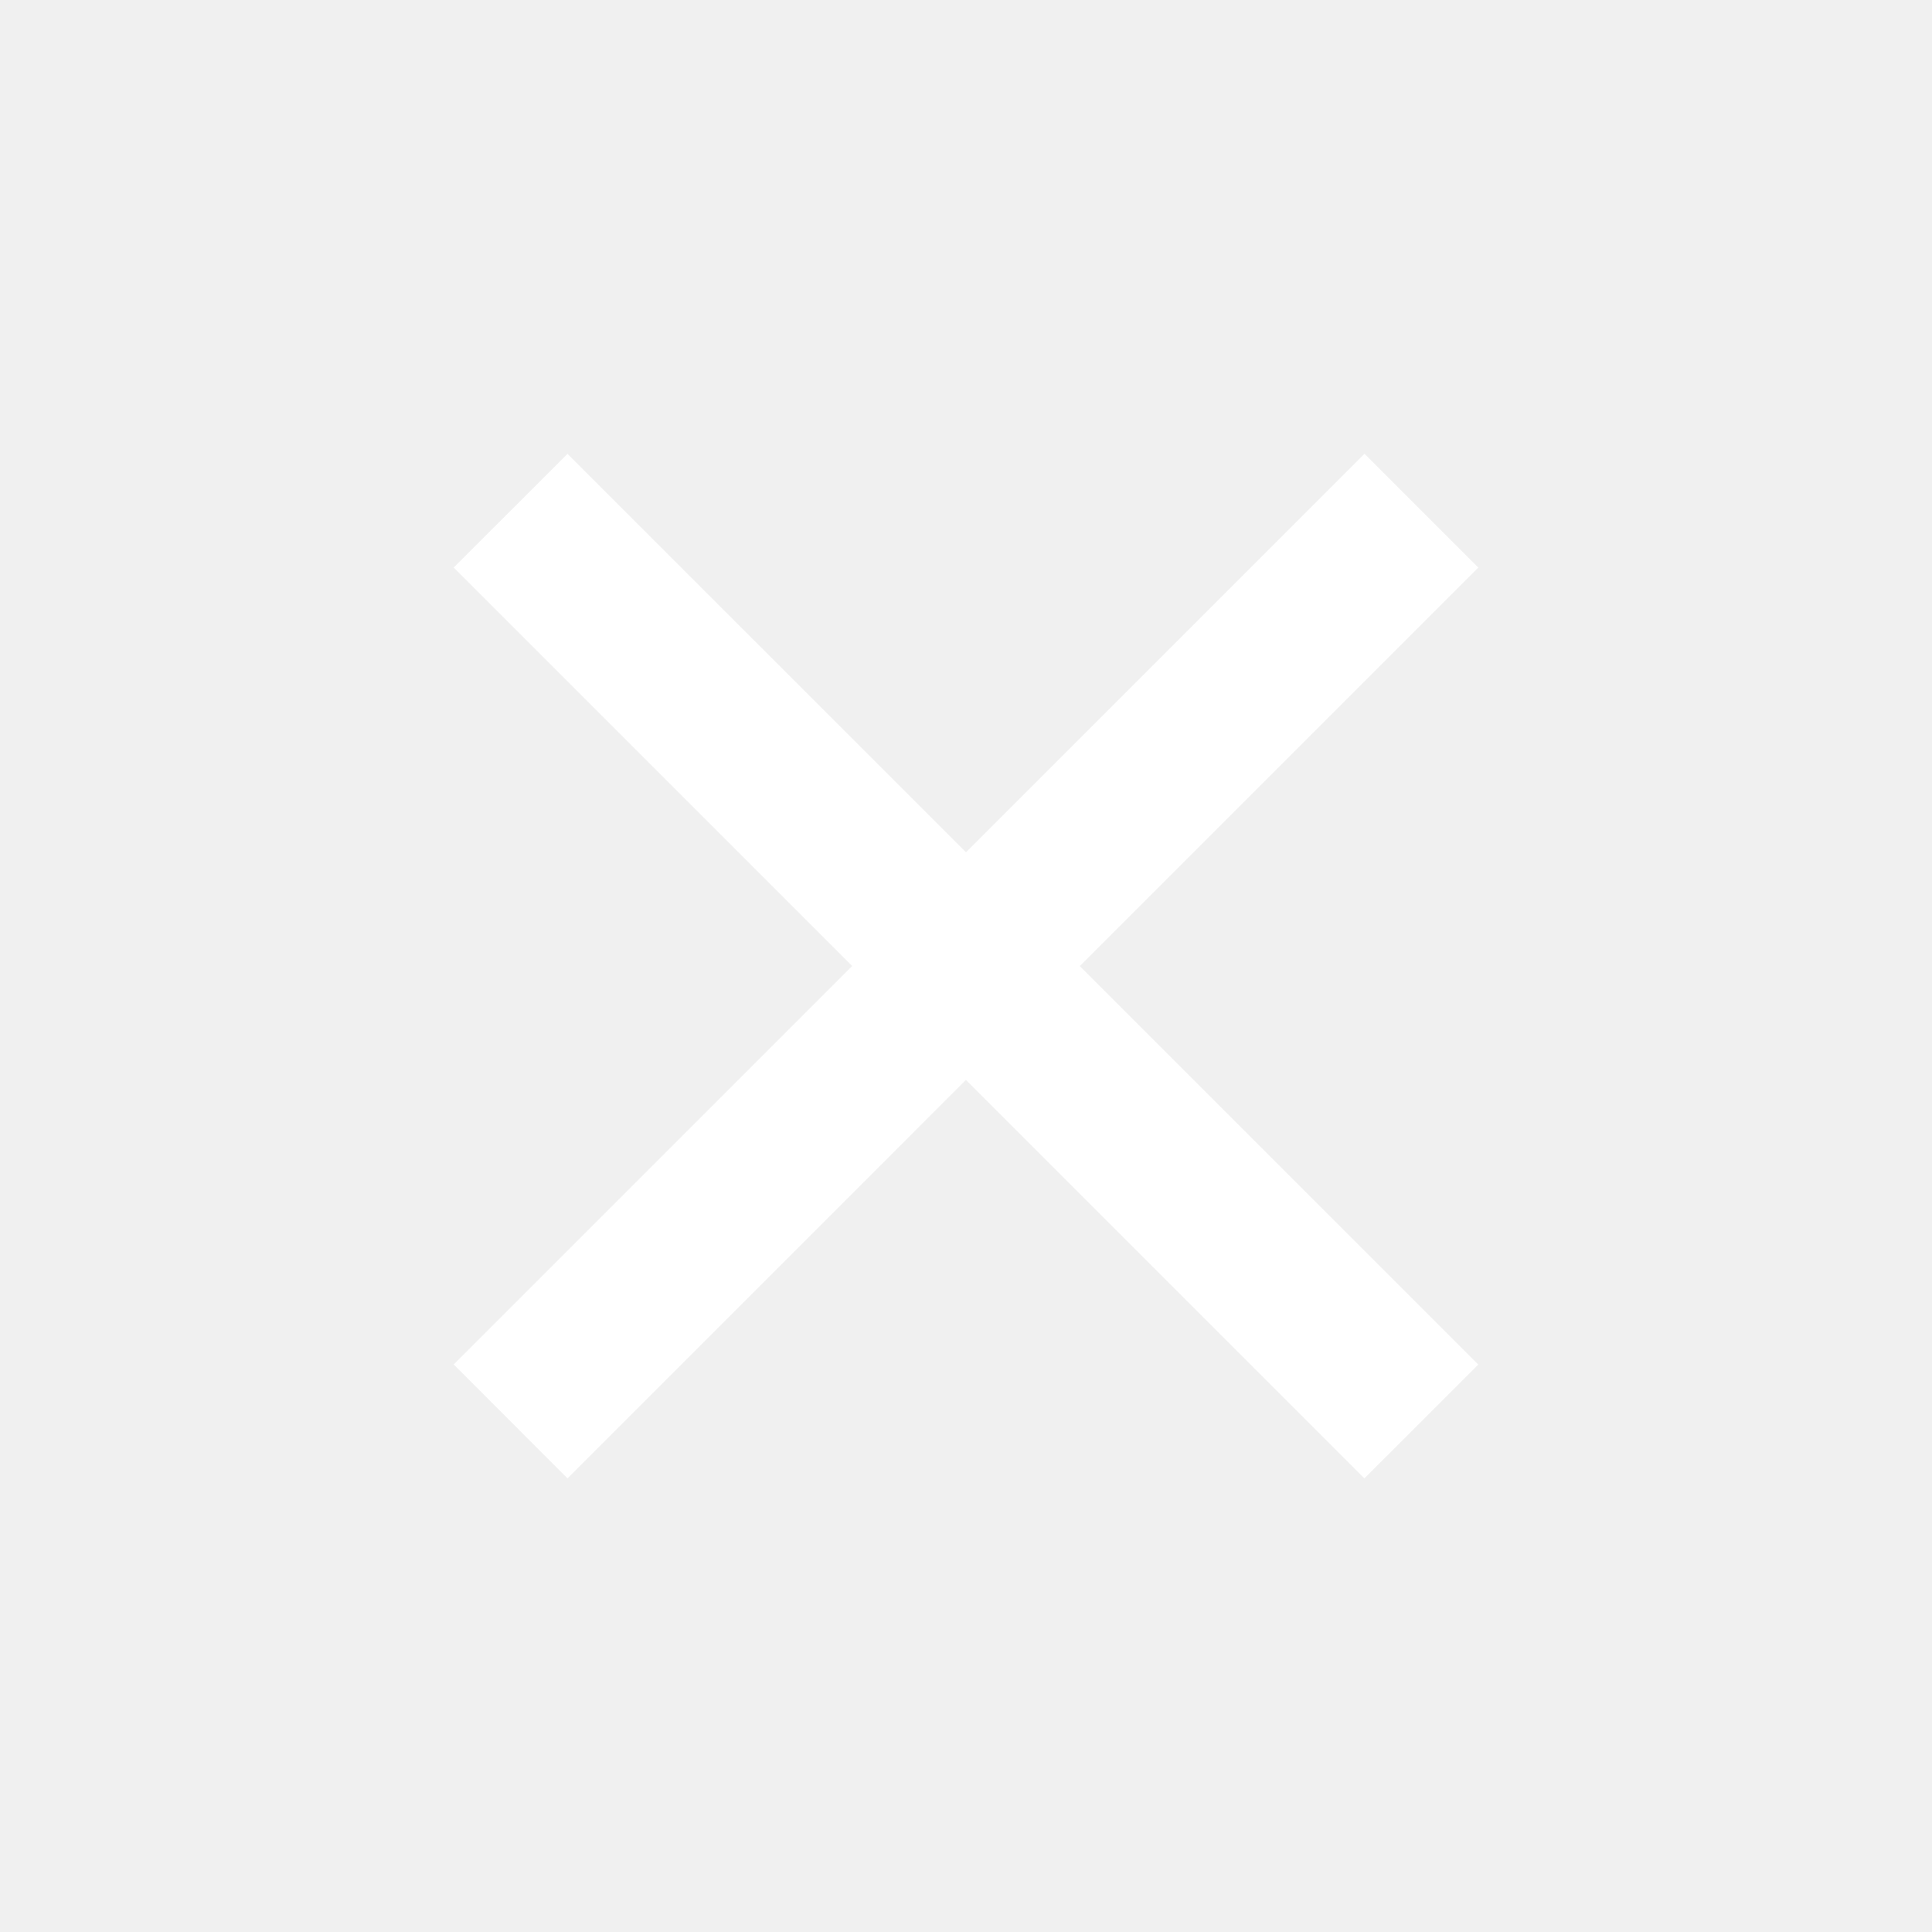
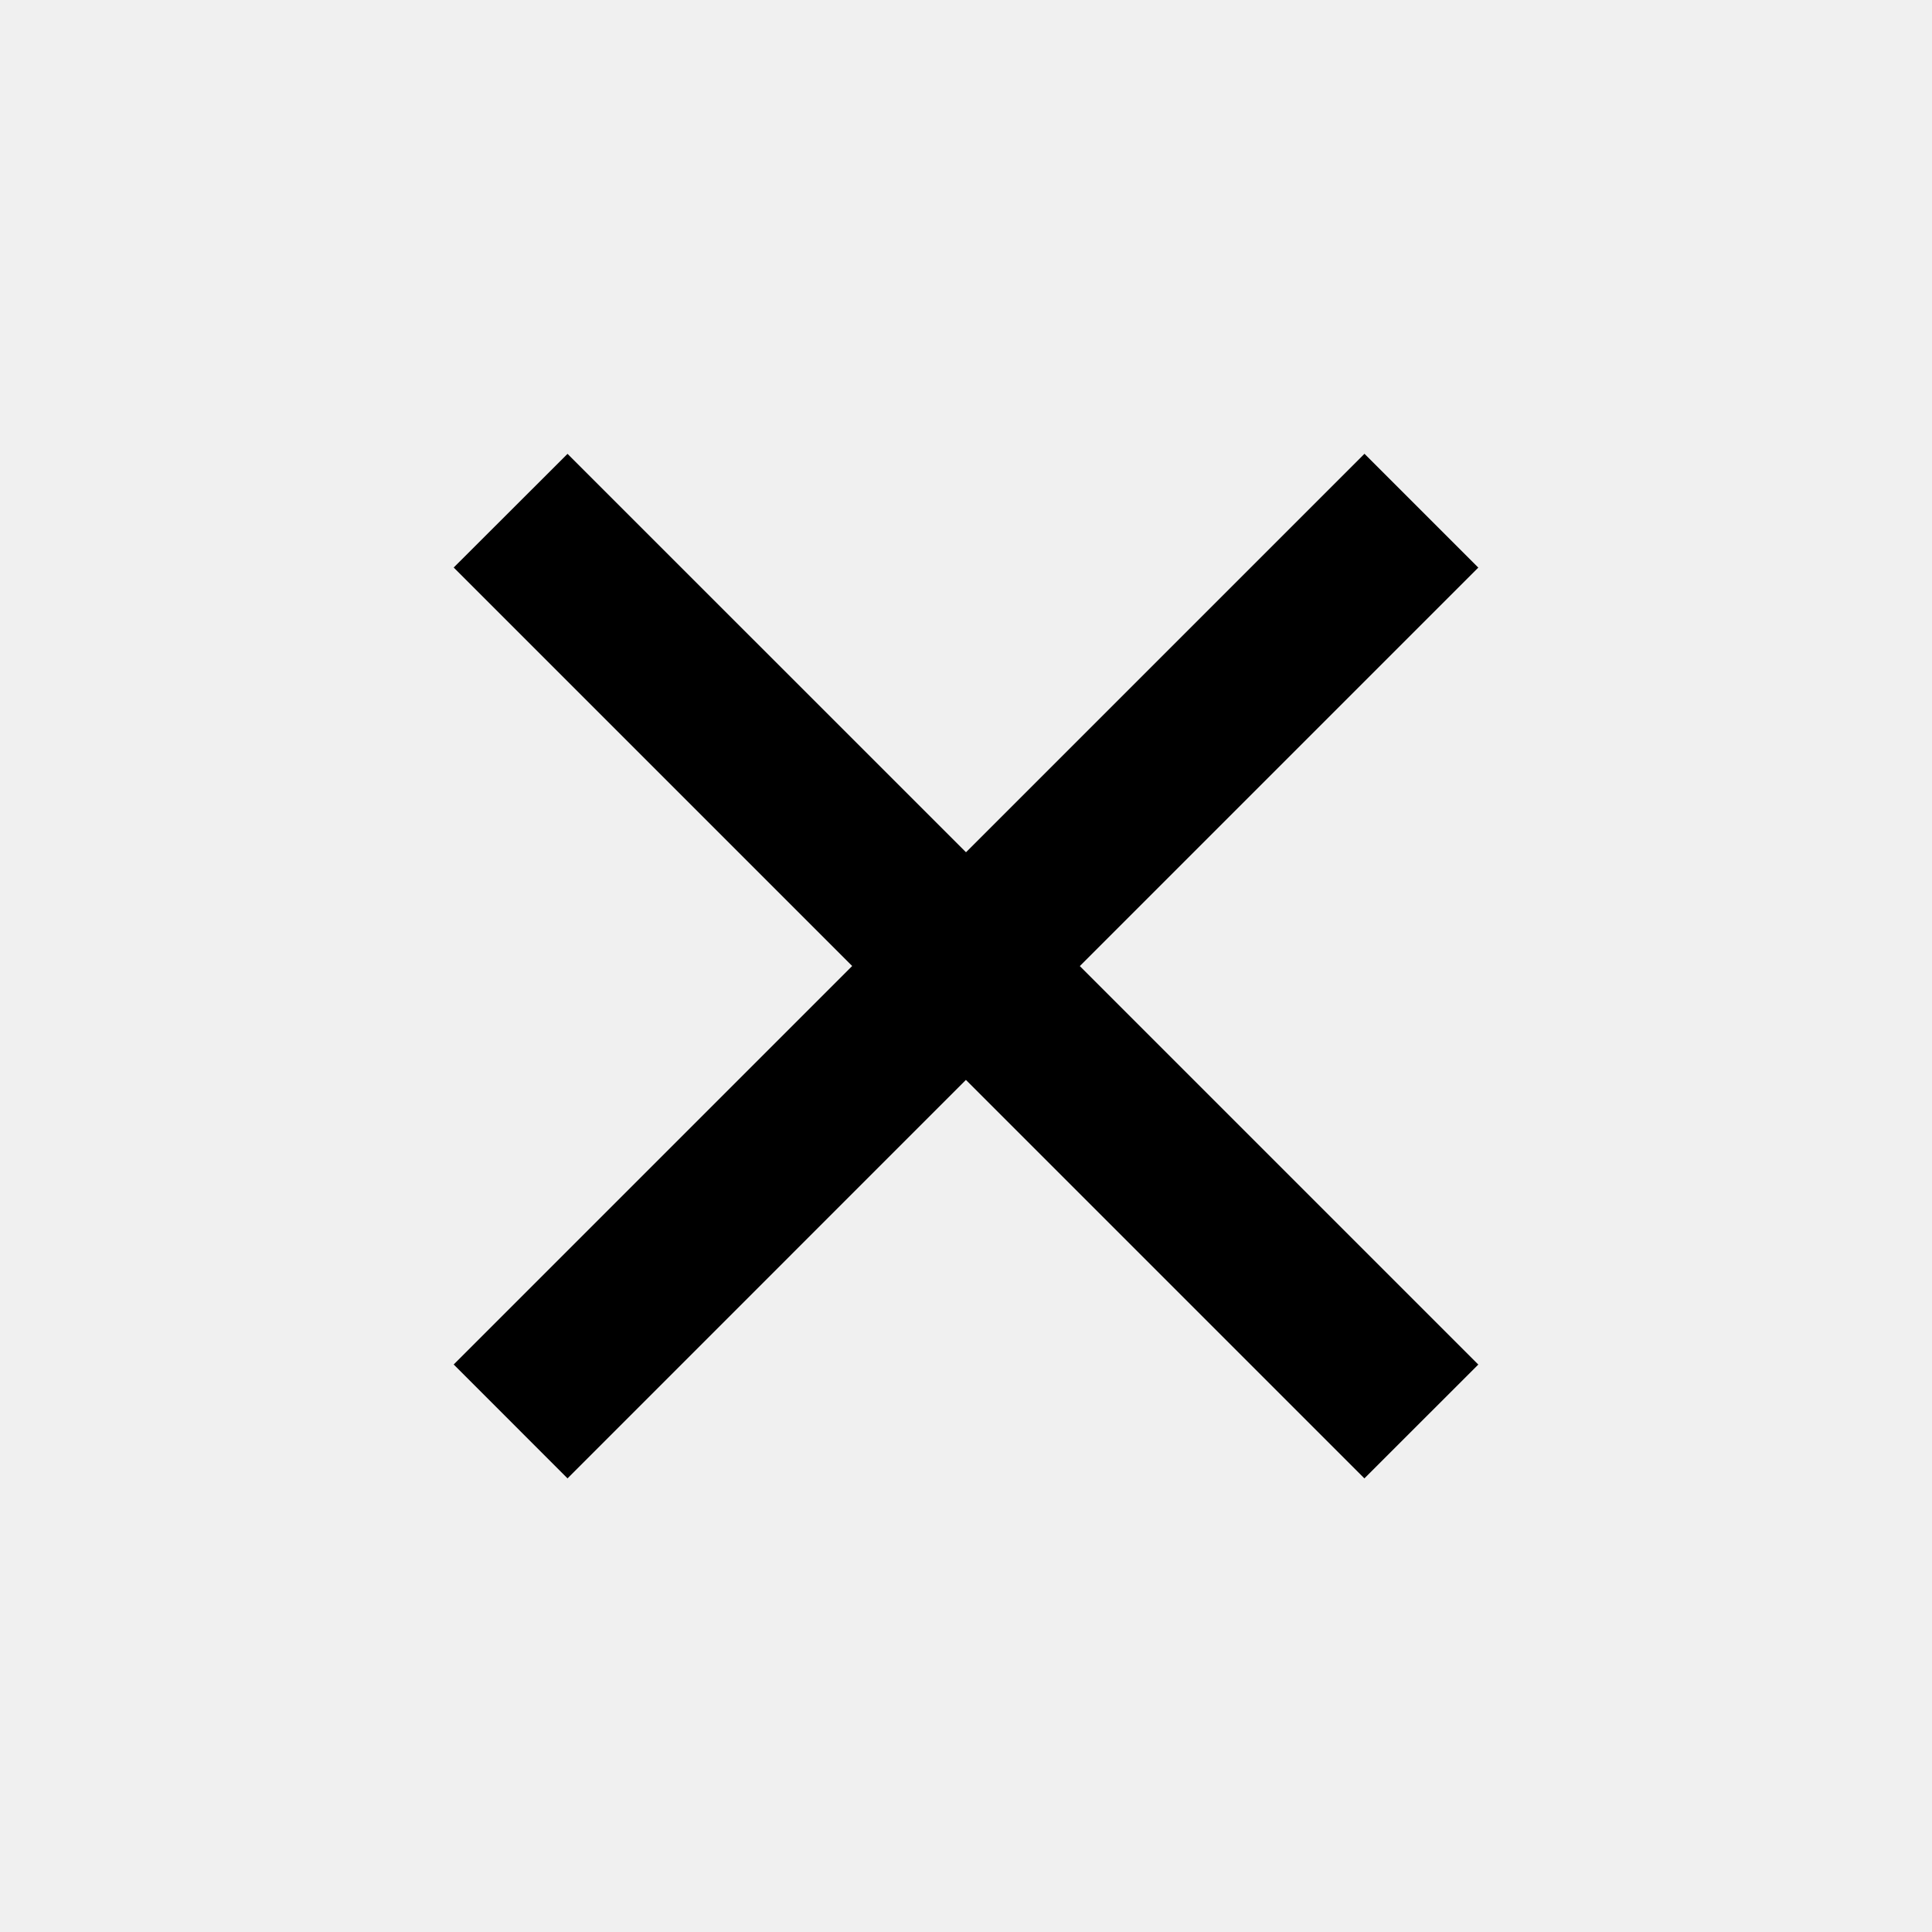
<svg xmlns="http://www.w3.org/2000/svg" width="24" height="24" viewBox="0 0 24 24" fill="none">
-   <path d="M12 10.587L16.95 5.637L18.364 7.051L13.414 12.001L18.364 16.951L16.949 18.365L11.999 13.415L7.05 18.365L5.636 16.95L10.586 12L5.636 7.05L7.05 5.638L12 10.587Z" fill="white" />
+   <path d="M12 10.587L16.95 5.637L18.364 7.051L13.414 12.001L18.364 16.951L16.949 18.365L11.999 13.415L7.05 18.365L5.636 16.95L10.586 12L5.636 7.05L7.05 5.638L12 10.587Z" fill="currentColor" />
</svg>
